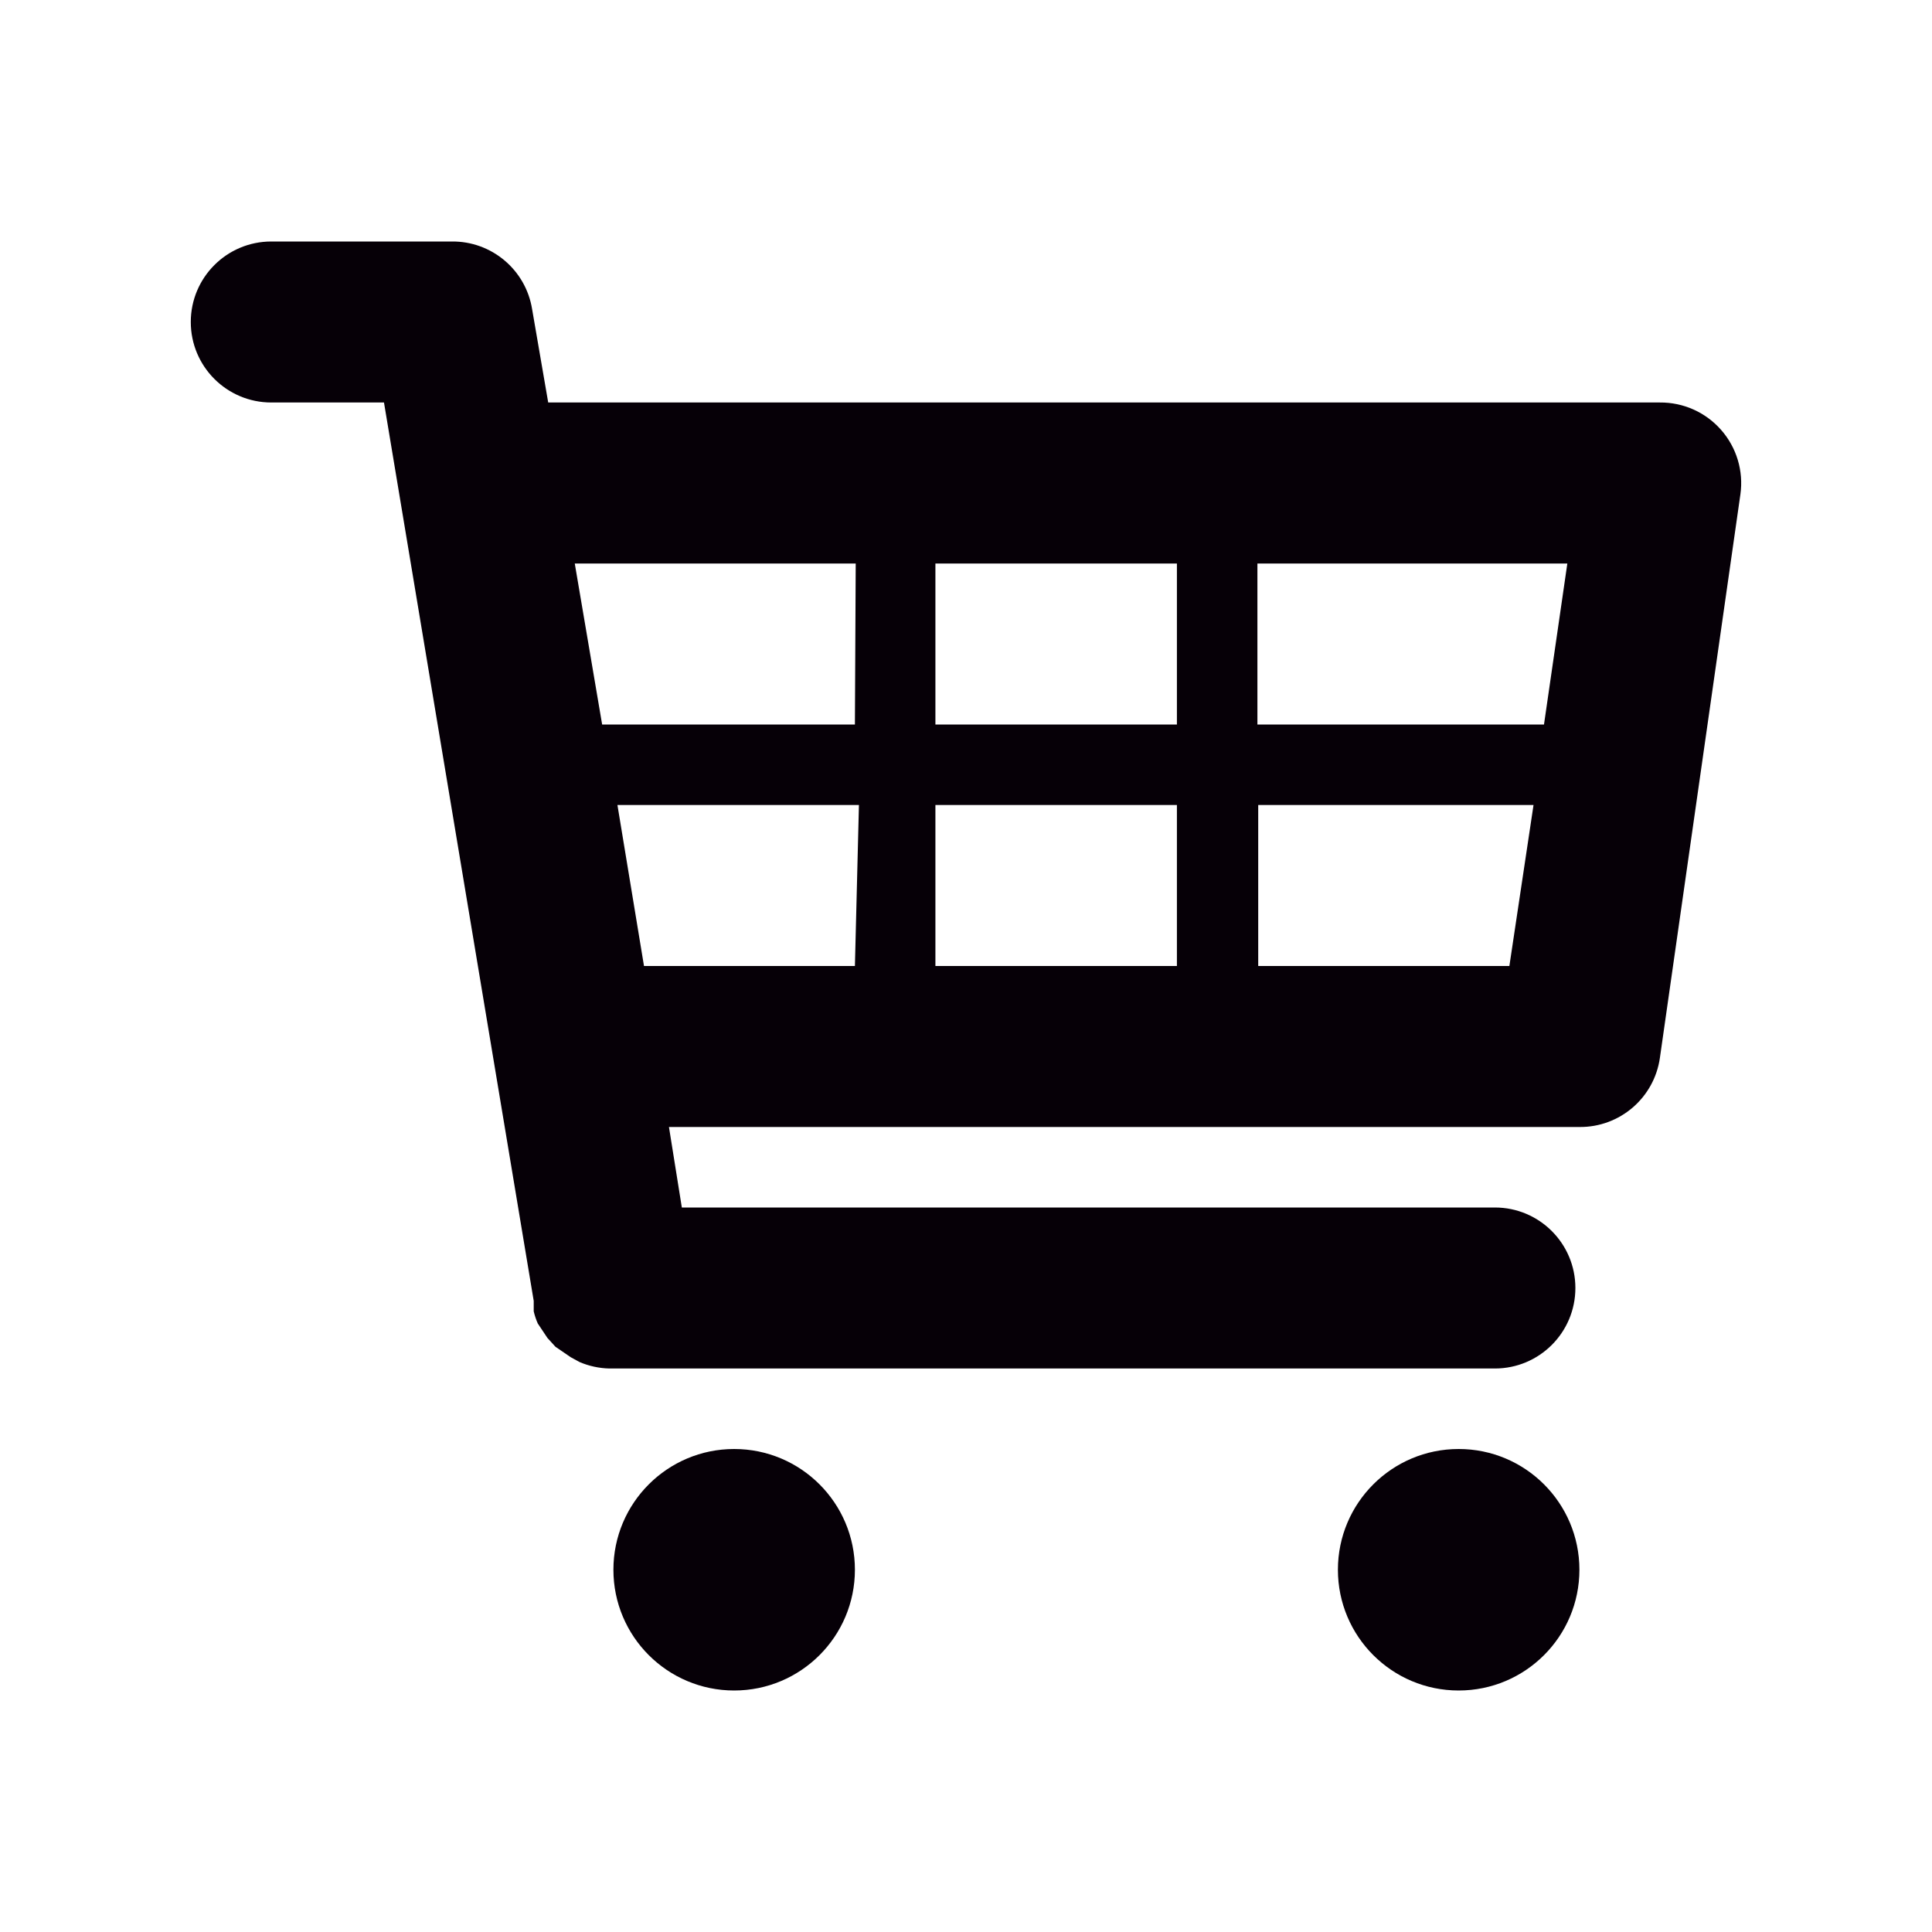
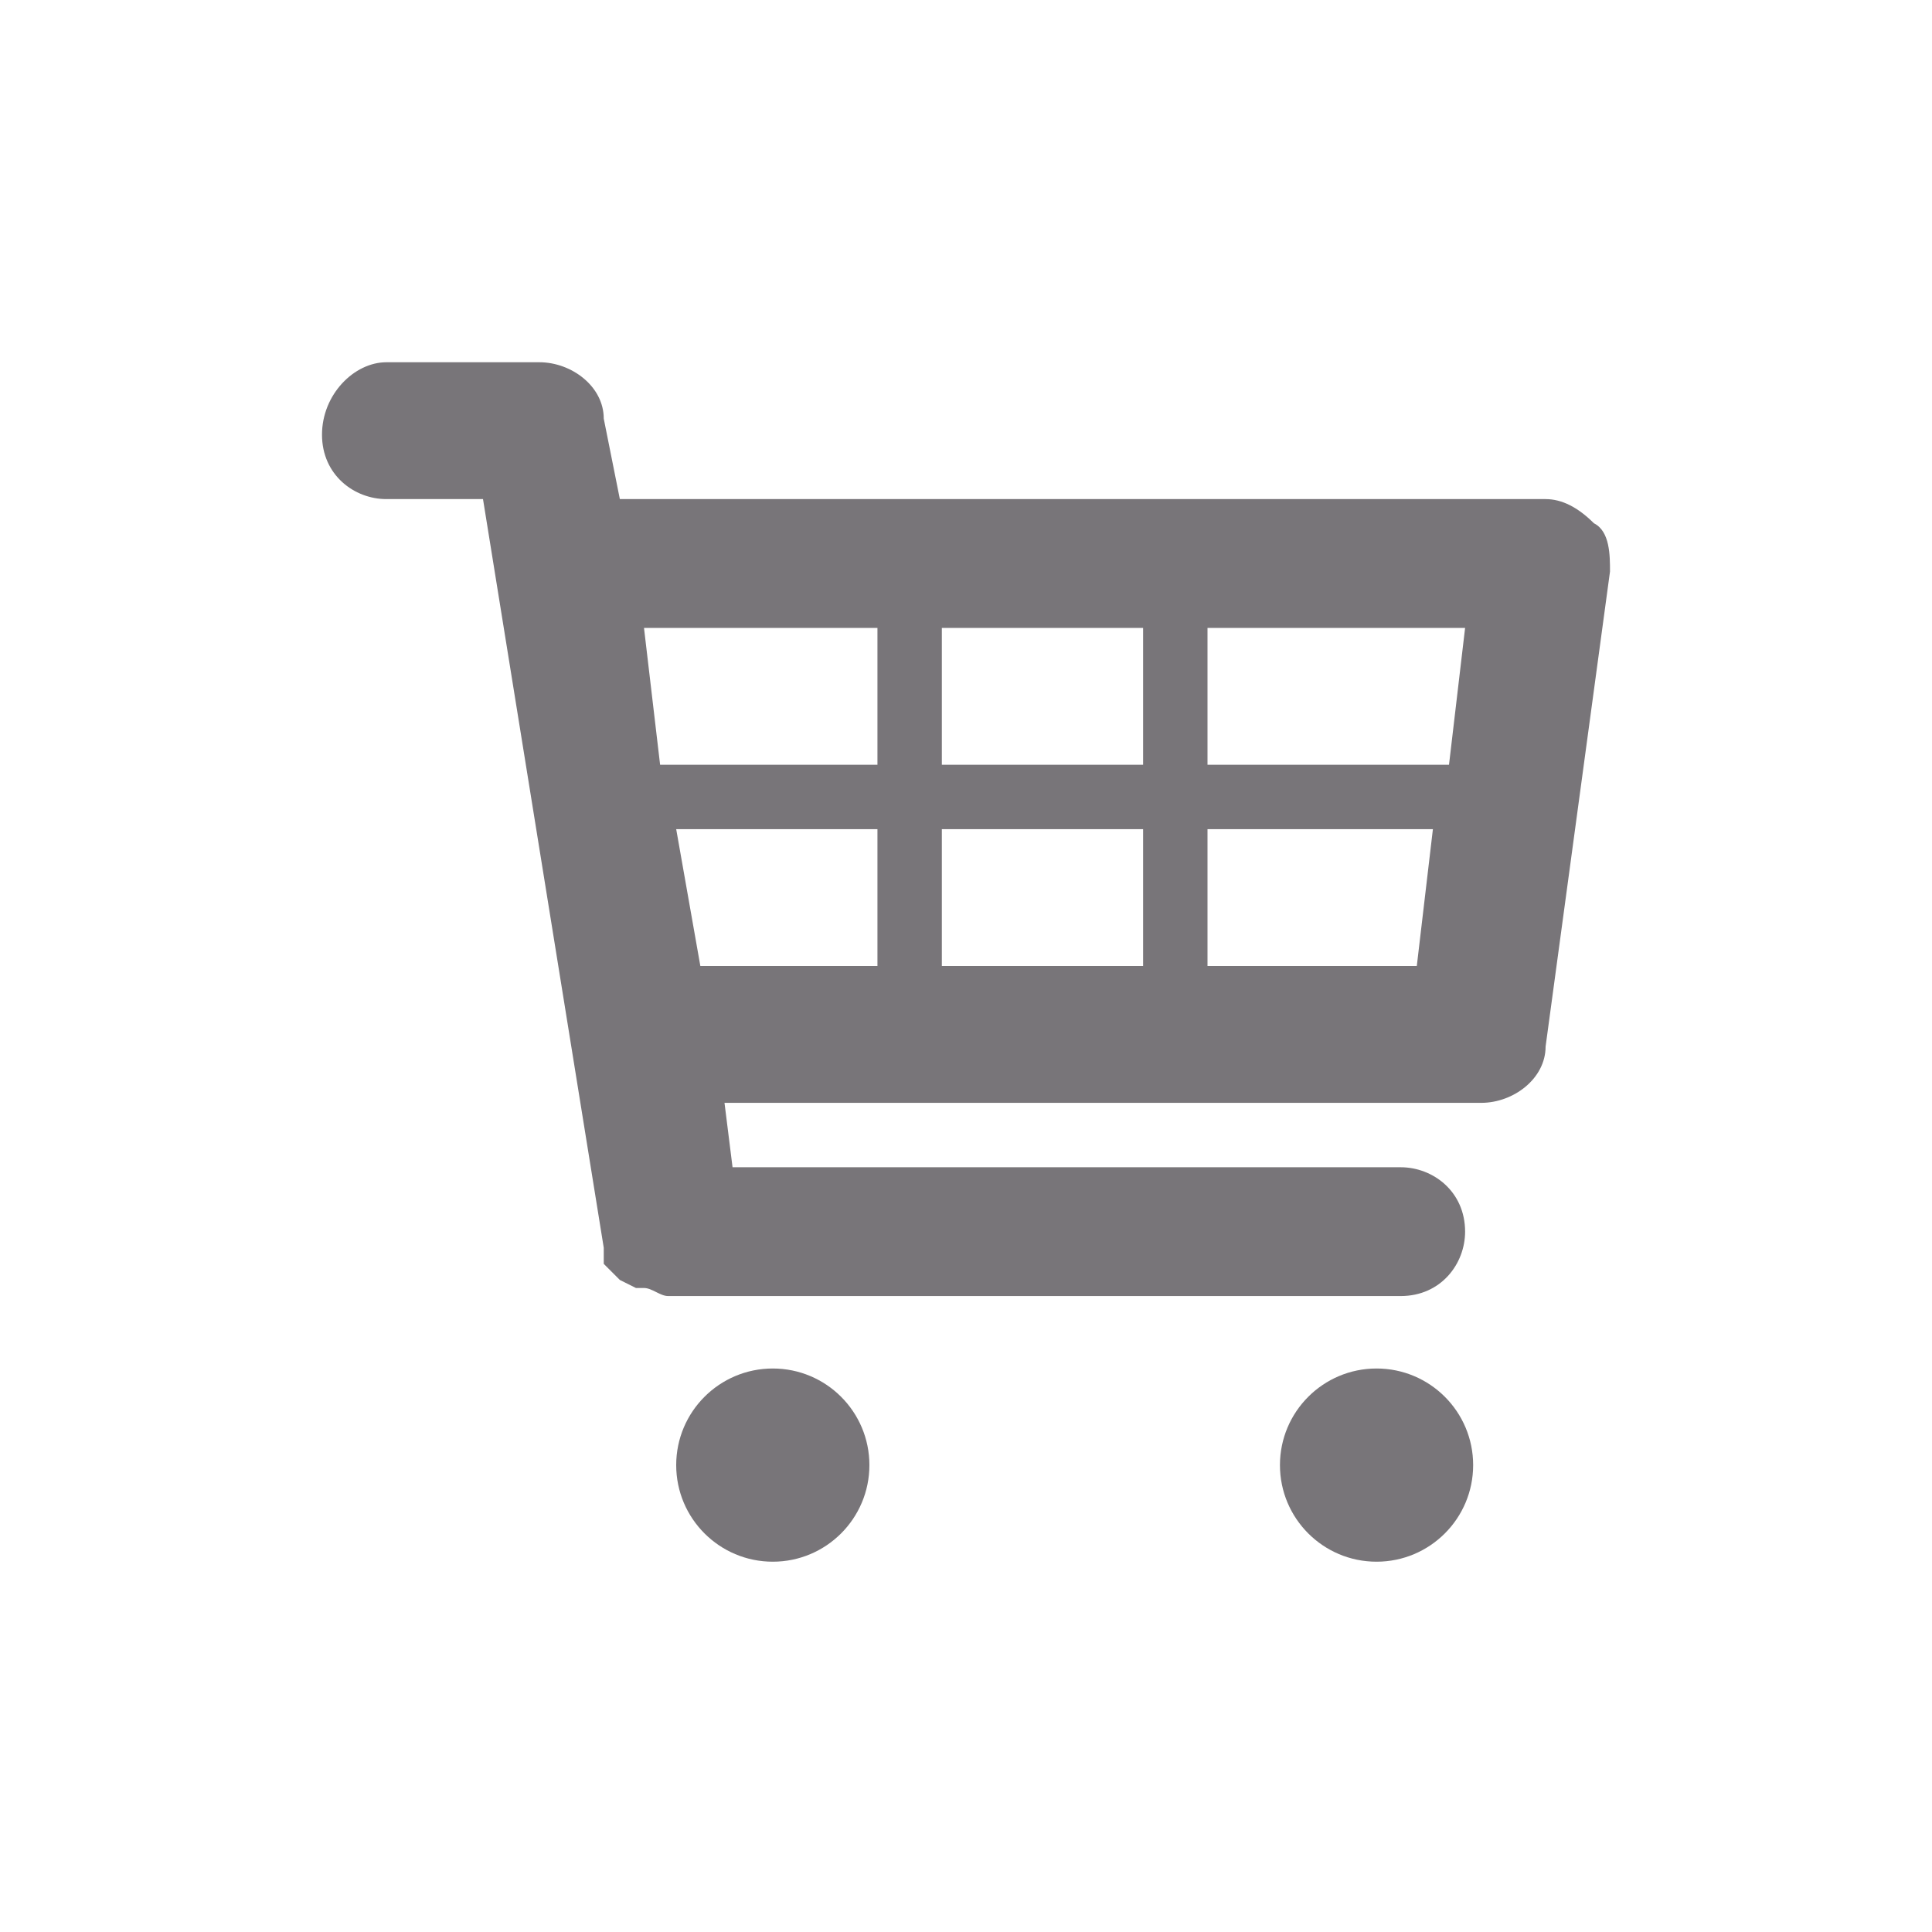
- <svg xmlns="http://www.w3.org/2000/svg" id="Camada_1" data-name="Camada 1" viewBox="0 0 24 24">
-   <defs>
-     <style>.cls-1{fill:#060007;}</style>
-   </defs>
-   <path class="cls-1" d="M21.38,5.34A1,1,0,0,0,20.62,5H6.81l-.2-1.16a1,1,0,0,0-1-.84H3.37a1,1,0,0,0,0,2h1.4L6.63,16.16c0,.05,0,.09,0,.13a.88.88,0,0,0,.05.15l.12.18.1.11.19.13.11.06a1,1,0,0,0,.37.08h11a1,1,0,1,0,0-2H8.47l-.16-1H19.62a1,1,0,0,0,1-.86l1-7A1,1,0,0,0,21.38,5.34ZM10.62,12H8l-.33-2h3Zm0-3h-3L7.48,9,7.14,7h3.49Zm4,3h-3V10h3Zm0-3h-3V7h3Zm4.13,3H15.63V10h3.42Zm.43-3H15.62V7h3.85Z" />
-   <circle class="cls-1" cx="9.12" cy="19.5" r="1.5" />
-   <circle class="cls-1" cx="18.12" cy="19.5" r="1.5" />
+ <svg xmlns="http://www.w3.org/2000/svg" version="1.1" id="Camada_1" x="0px" y="0px" viewBox="0 0 24 24" style="enable-background:new 0 0 24 24;" xml:space="preserve">
+   <style type="text/css">
+ 	.st0{opacity:0.54;fill:#060007;}
+ </style>
+   <path class="st0" d="M19.8,6.5c-0.2-0.2-0.4-0.3-0.6-0.3H7.7l-0.2-1C7.5,4.8,7.1,4.5,6.7,4.5H4.8C4.4,4.5,4,4.9,4,5.4  c0,0.5,0.4,0.8,0.8,0.8H6l1.5,9.3c0,0,0,0.1,0,0.1c0,0,0,0.1,0,0.1l0.1,0.1l0.1,0.1L7.9,16l0.1,0c0.1,0,0.2,0.1,0.3,0.1h9.1  c0.5,0,0.8-0.4,0.8-0.8c0-0.5-0.4-0.8-0.8-0.8H9.1l-0.1-0.8h9.4c0.4,0,0.8-0.3,0.8-0.7L20,7.1C20,6.9,20,6.6,19.8,6.5z M10.9,12H8.7  l-0.3-1.7h2.5L10.9,12z M10.9,9.5H8.4H8.2L8,7.8h2.9L10.9,9.5z M14.2,12h-2.5v-1.7h2.5V12z M14.2,9.5h-2.5V7.8h2.5V9.5z M17.6,12H15  v-1.7h2.8L17.6,12z M18,9.5h-3V7.8h3.2L18,9.5z" />
+   <circle class="st0" cx="9.6" cy="18.2" r="1.2" />
+   <circle class="st0" cx="17.1" cy="18.2" r="1.2" />
</svg>
